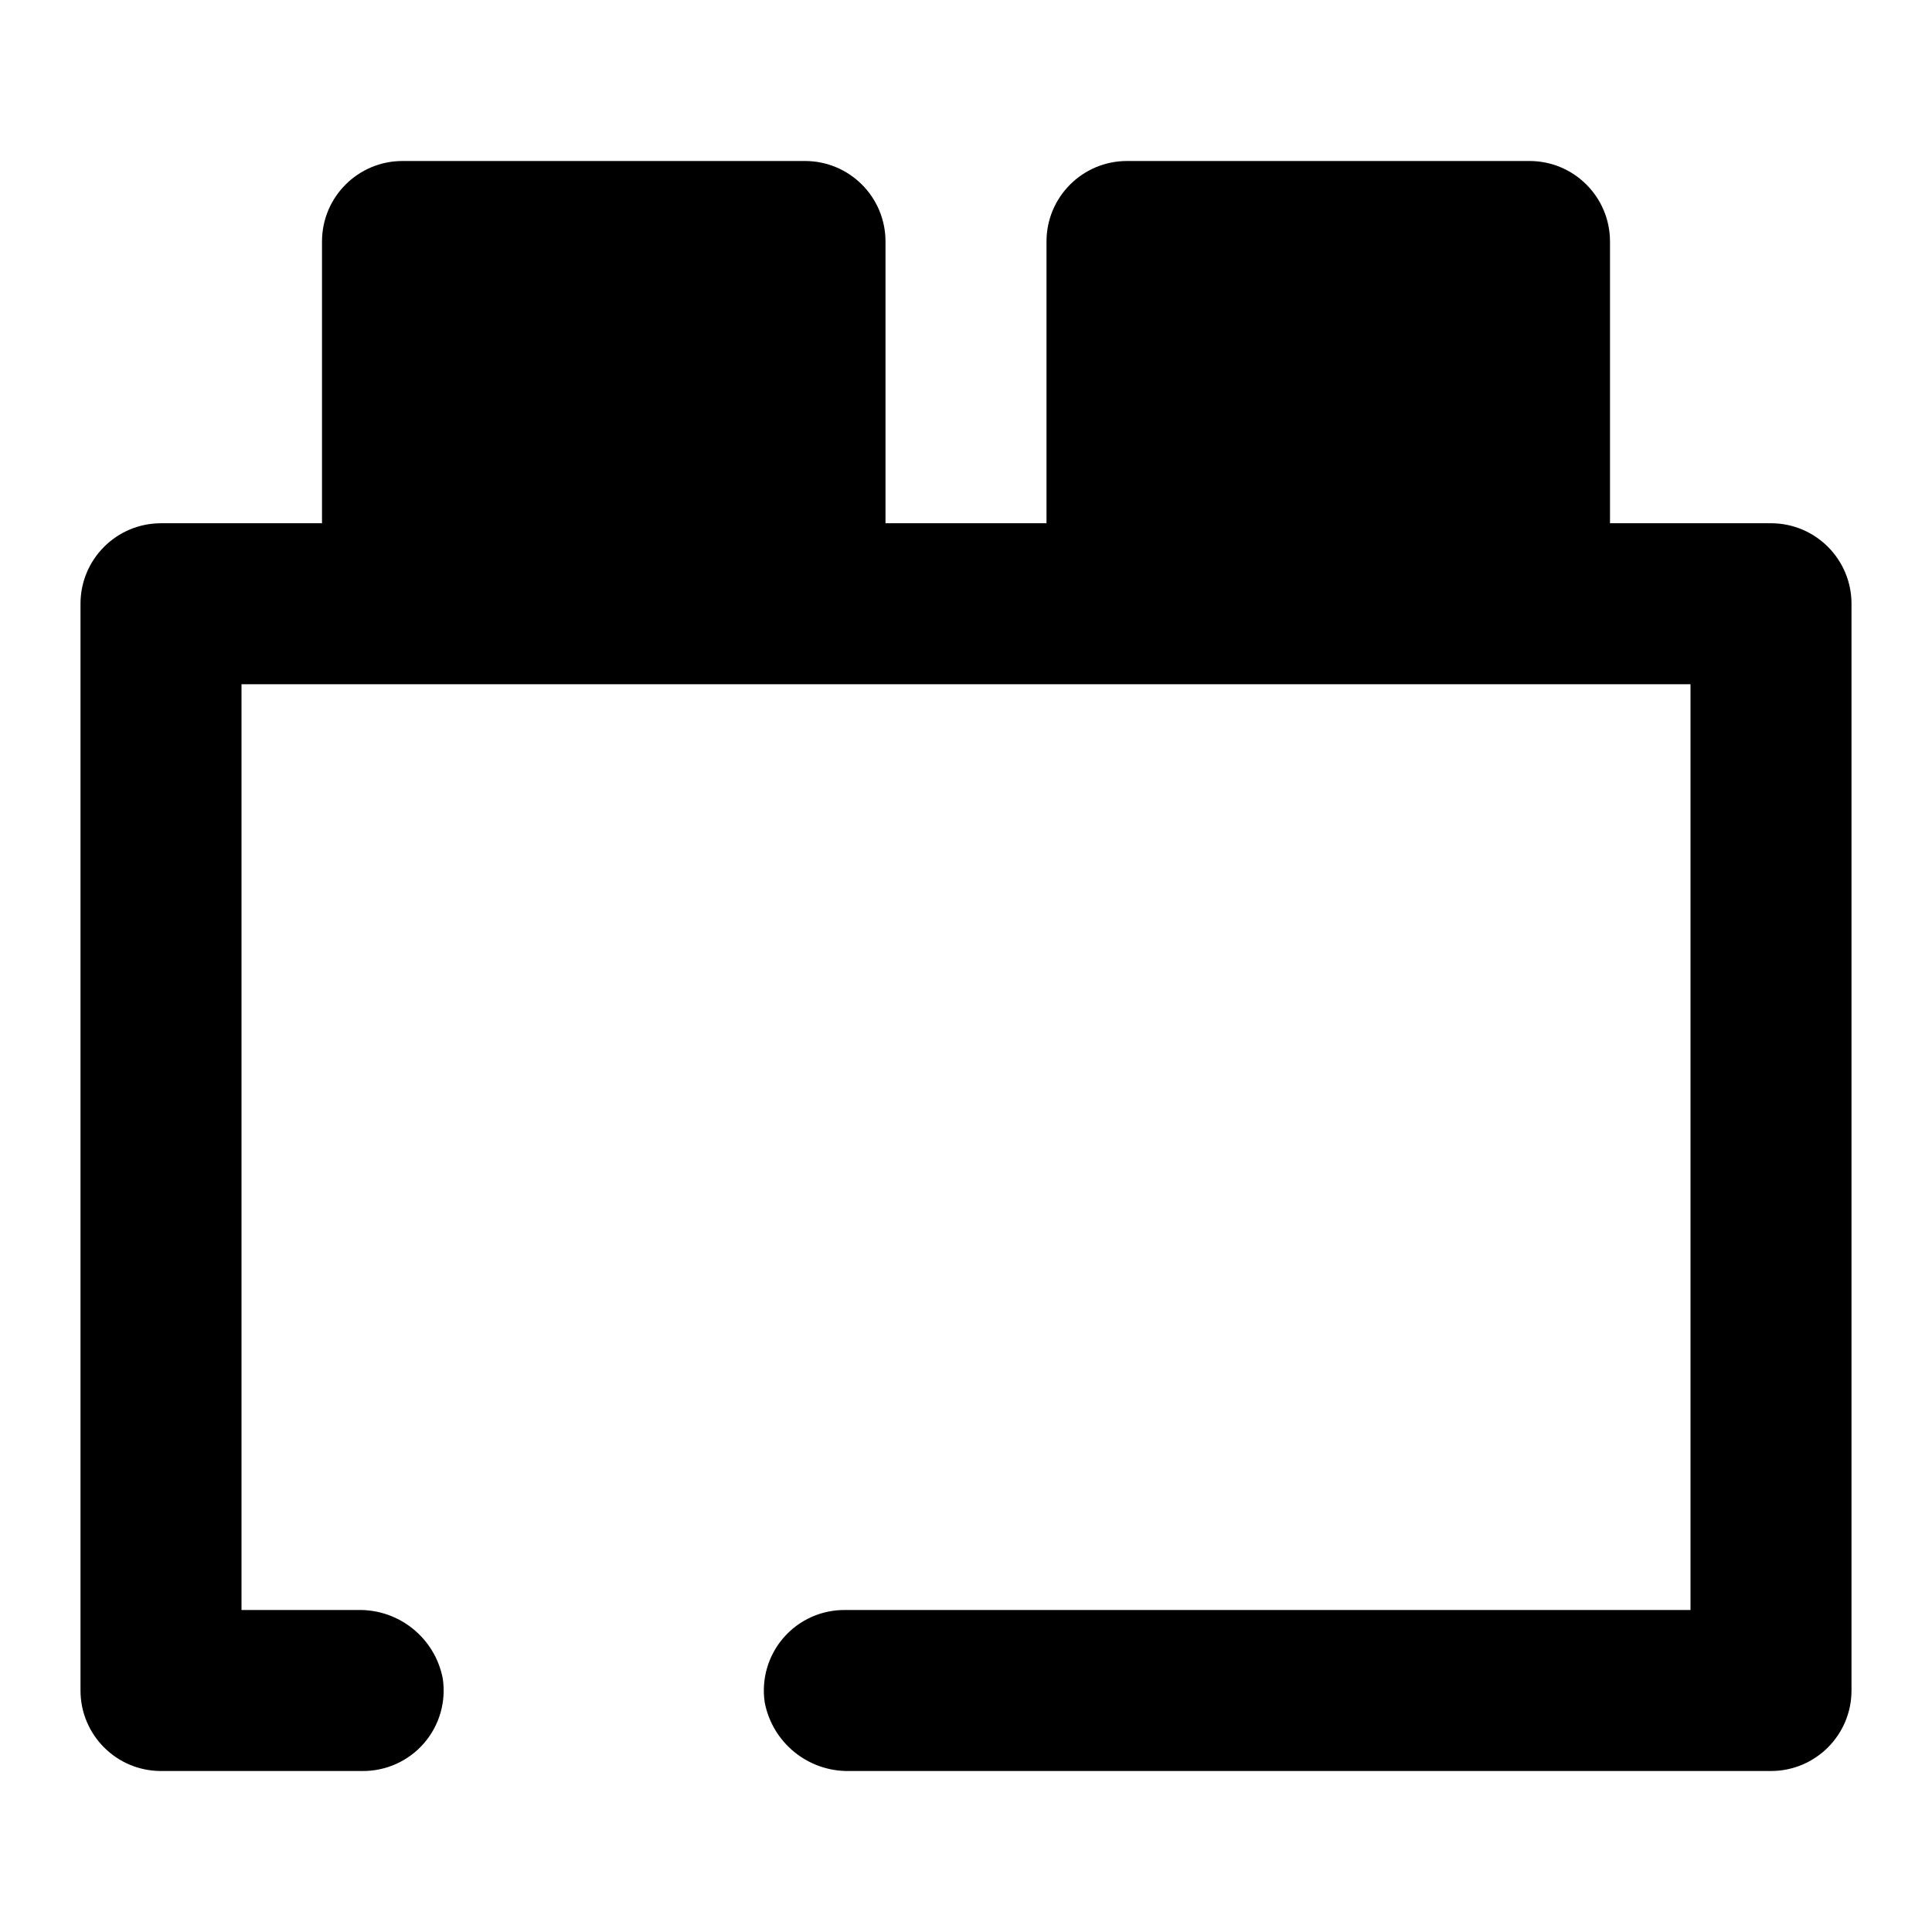
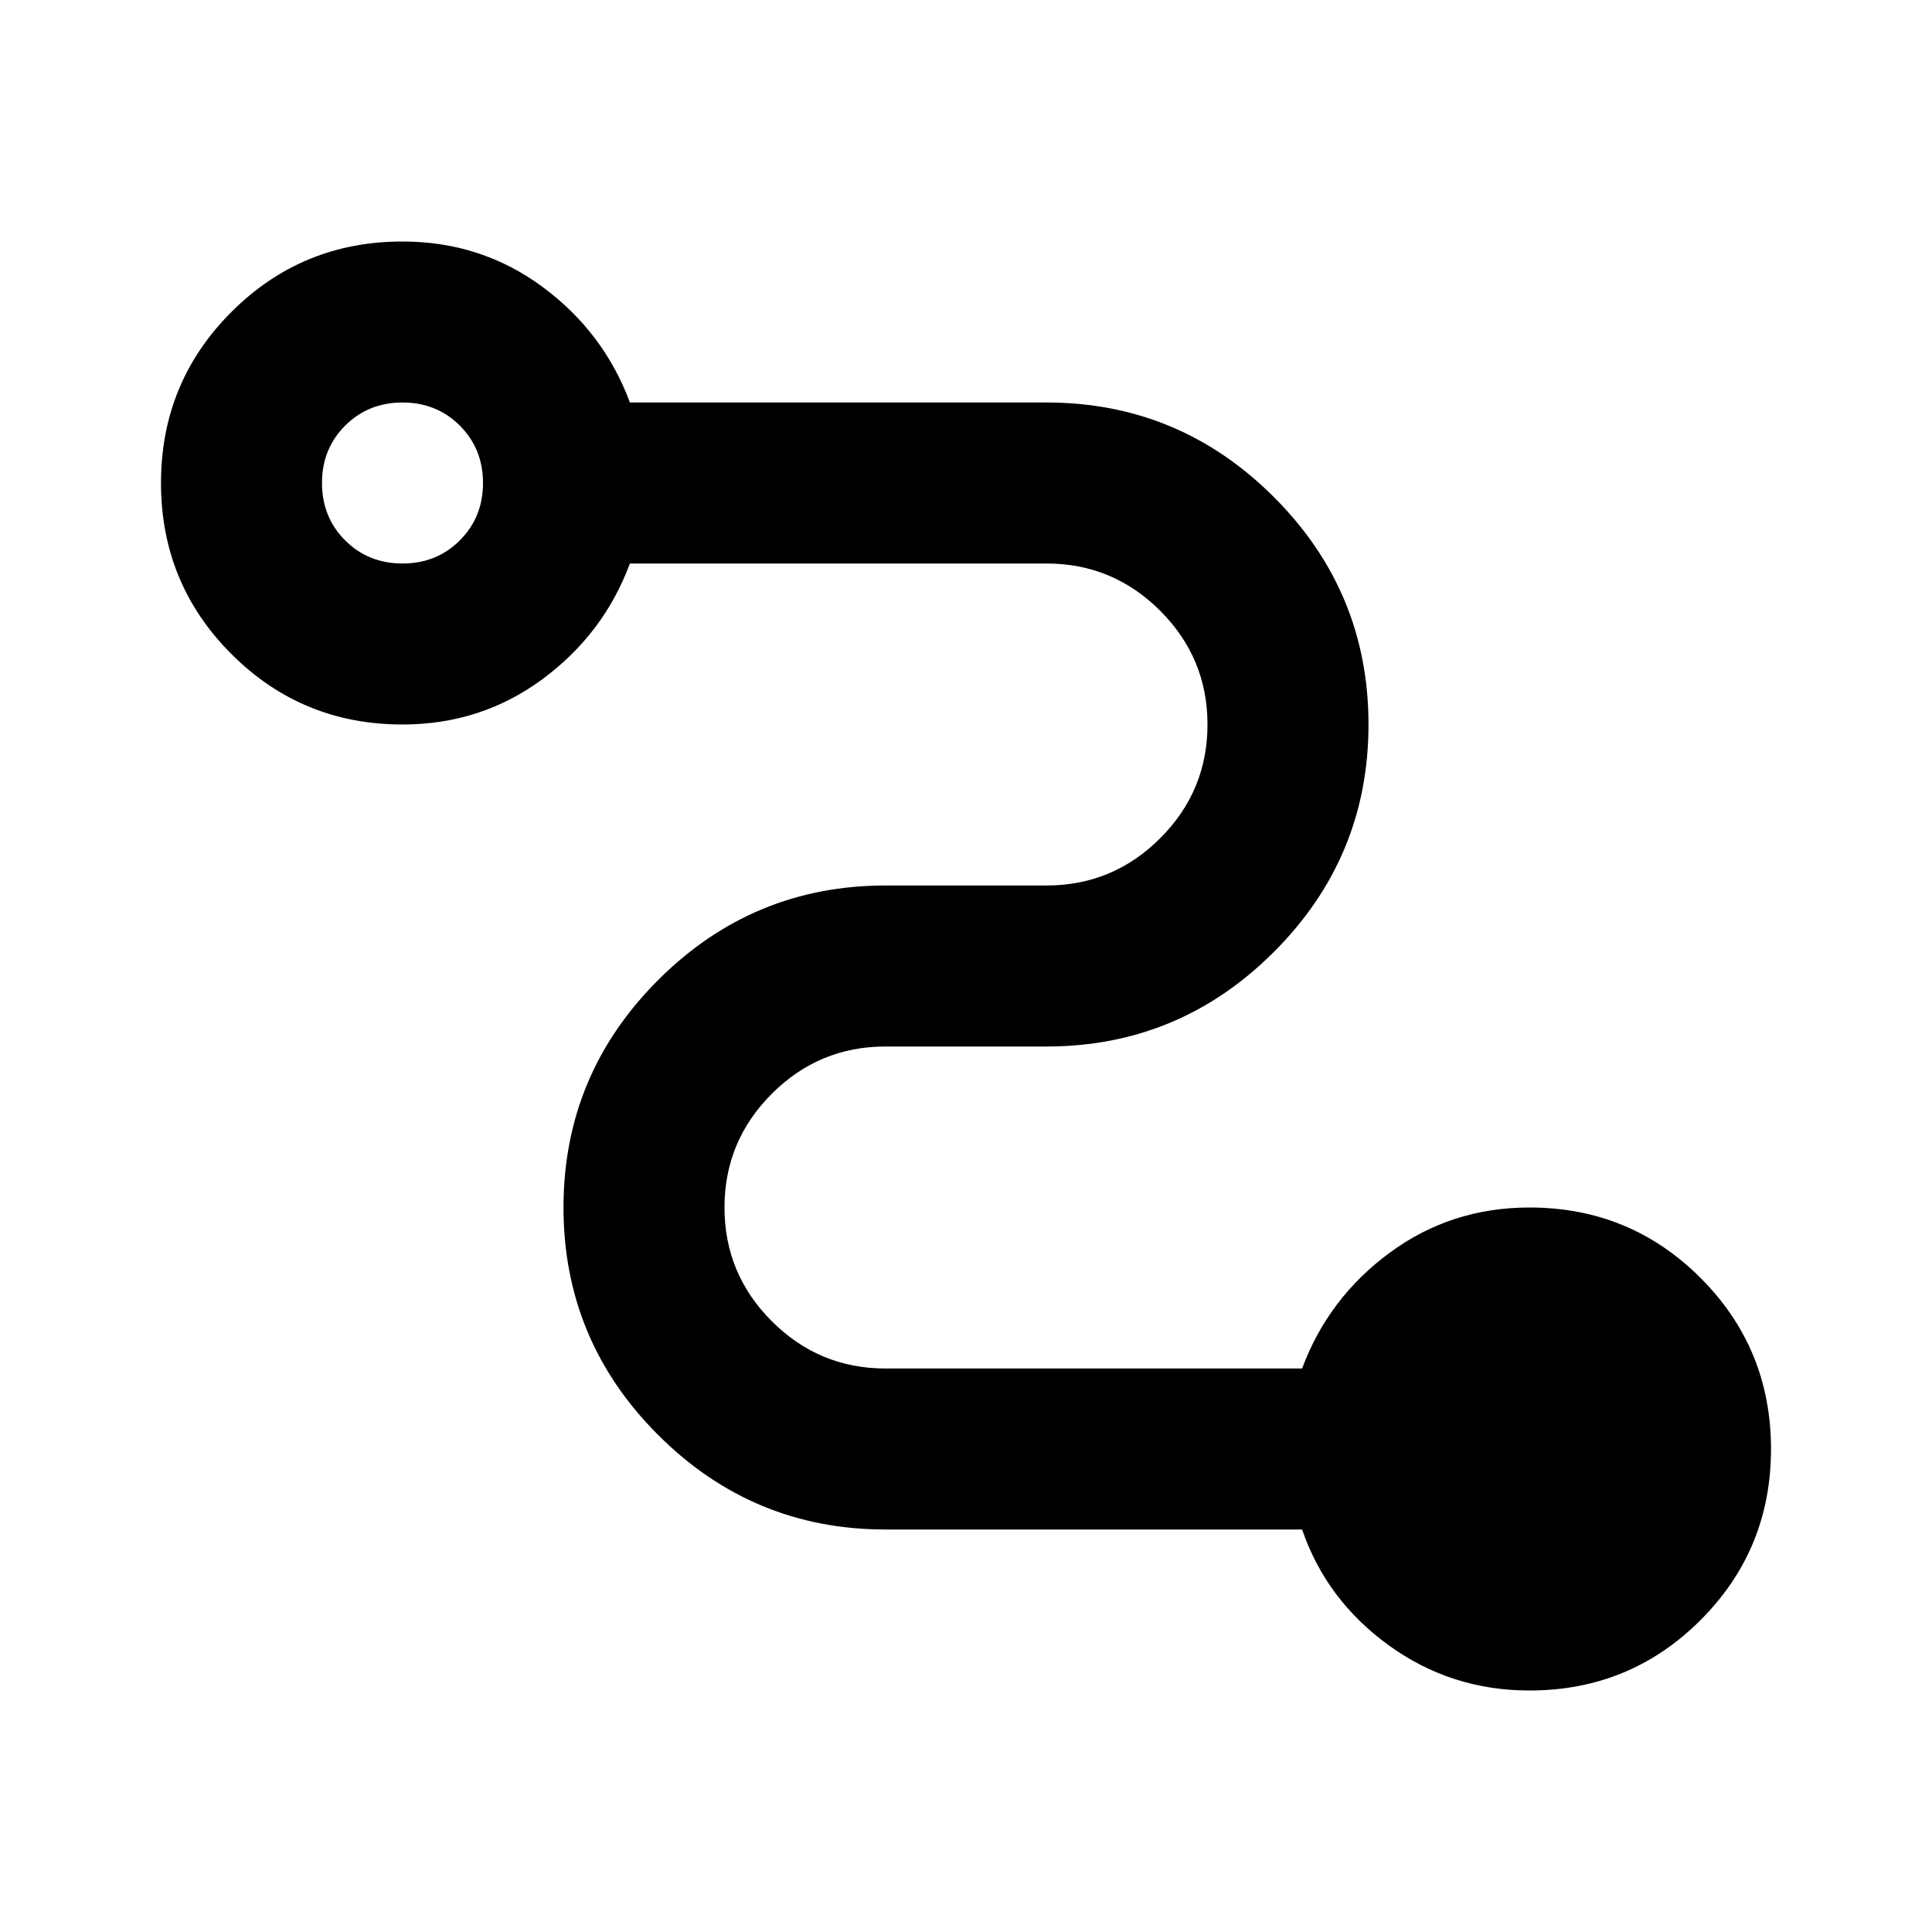
- <svg xmlns="http://www.w3.org/2000/svg" width="800px" height="800px" viewBox="0 0 48 48">
-   <g id="Layer_2" data-name="Layer 2">
-     <g id="invisible_box" data-name="invisible box">
-       <rect width="48" height="48" fill="none" />
-     </g>
-     <g id="icons_Q2" data-name="icons Q2">
-       <path d="M44,13H40V6a2,2,0,0,0-2-2H28a2,2,0,0,0-2,2v7H22V6a2,2,0,0,0-2-2H10A2,2,0,0,0,8,6v7H4a2,2,0,0,0-2,2V42a2,2,0,0,0,2,2H9a2,2,0,0,0,2-2.3A2.1,2.1,0,0,0,8.9,40H6V17H42V40H21a2,2,0,0,0-2,2.3A2.1,2.1,0,0,0,21.1,44H44a2,2,0,0,0,2-2V15A2,2,0,0,0,44,13Z" />
-     </g>
-   </g>
+ <svg xmlns="http://www.w3.org/2000/svg" height="24px" viewBox="0 -960 960 960" width="24px" fill="#000000">
+   <path d="M760-120q-39 0-70-22.5T647-200H440q-66 0-113-47t-47-113q0-66 47-113t113-47h80q33 0 56.5-23.5T600-600q0-33-23.5-56.5T520-680H313q-13 35-43.5 57.5T200-600q-50 0-85-35t-35-85q0-50 35-85t85-35q39 0 69.5 22.5T313-760h207q66 0 113 47t47 113q0 66-47 113t-113 47h-80q-33 0-56.5 23.5T360-360q0 33 23.5 56.5T440-280h207q13-35 43.5-57.5T760-360q50 0 85 35t35 85q0 50-35 85t-85 35ZM200-680q17 0 28.5-11.5T240-720q0-17-11.5-28.5T200-760q-17 0-28.5 11.5T160-720q0 17 11.5 28.5T200-680Z" />
</svg>
